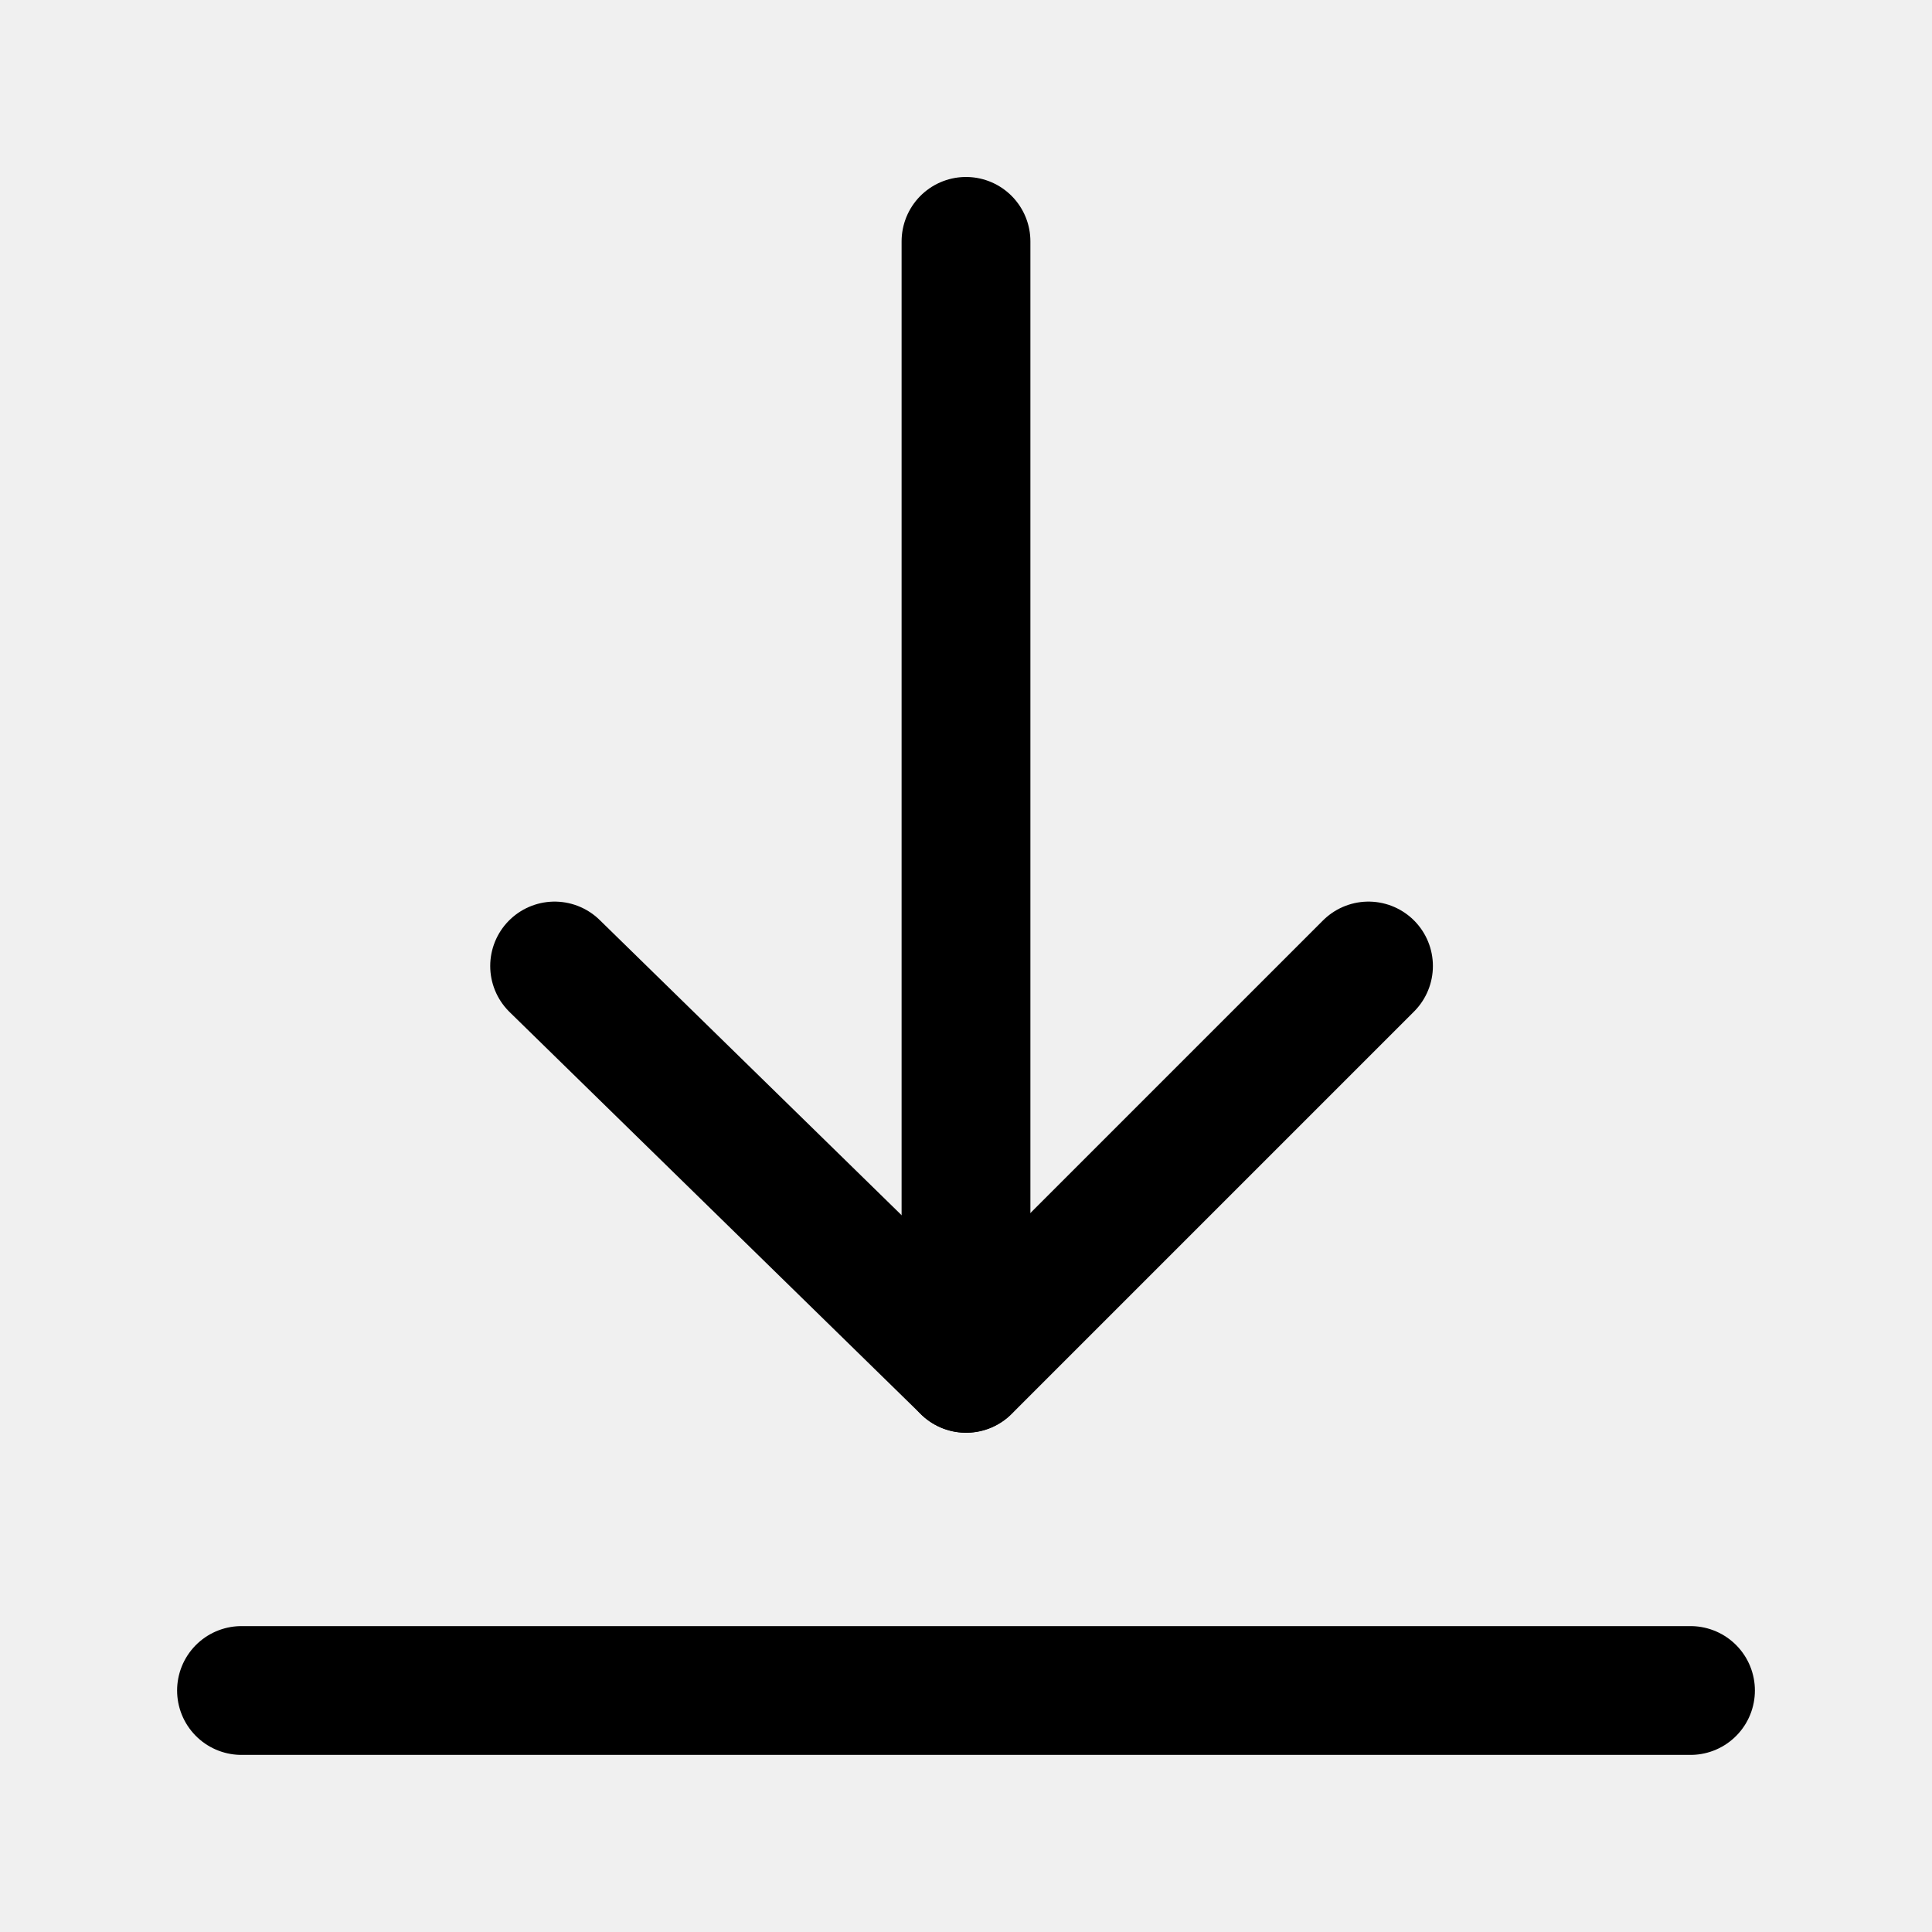
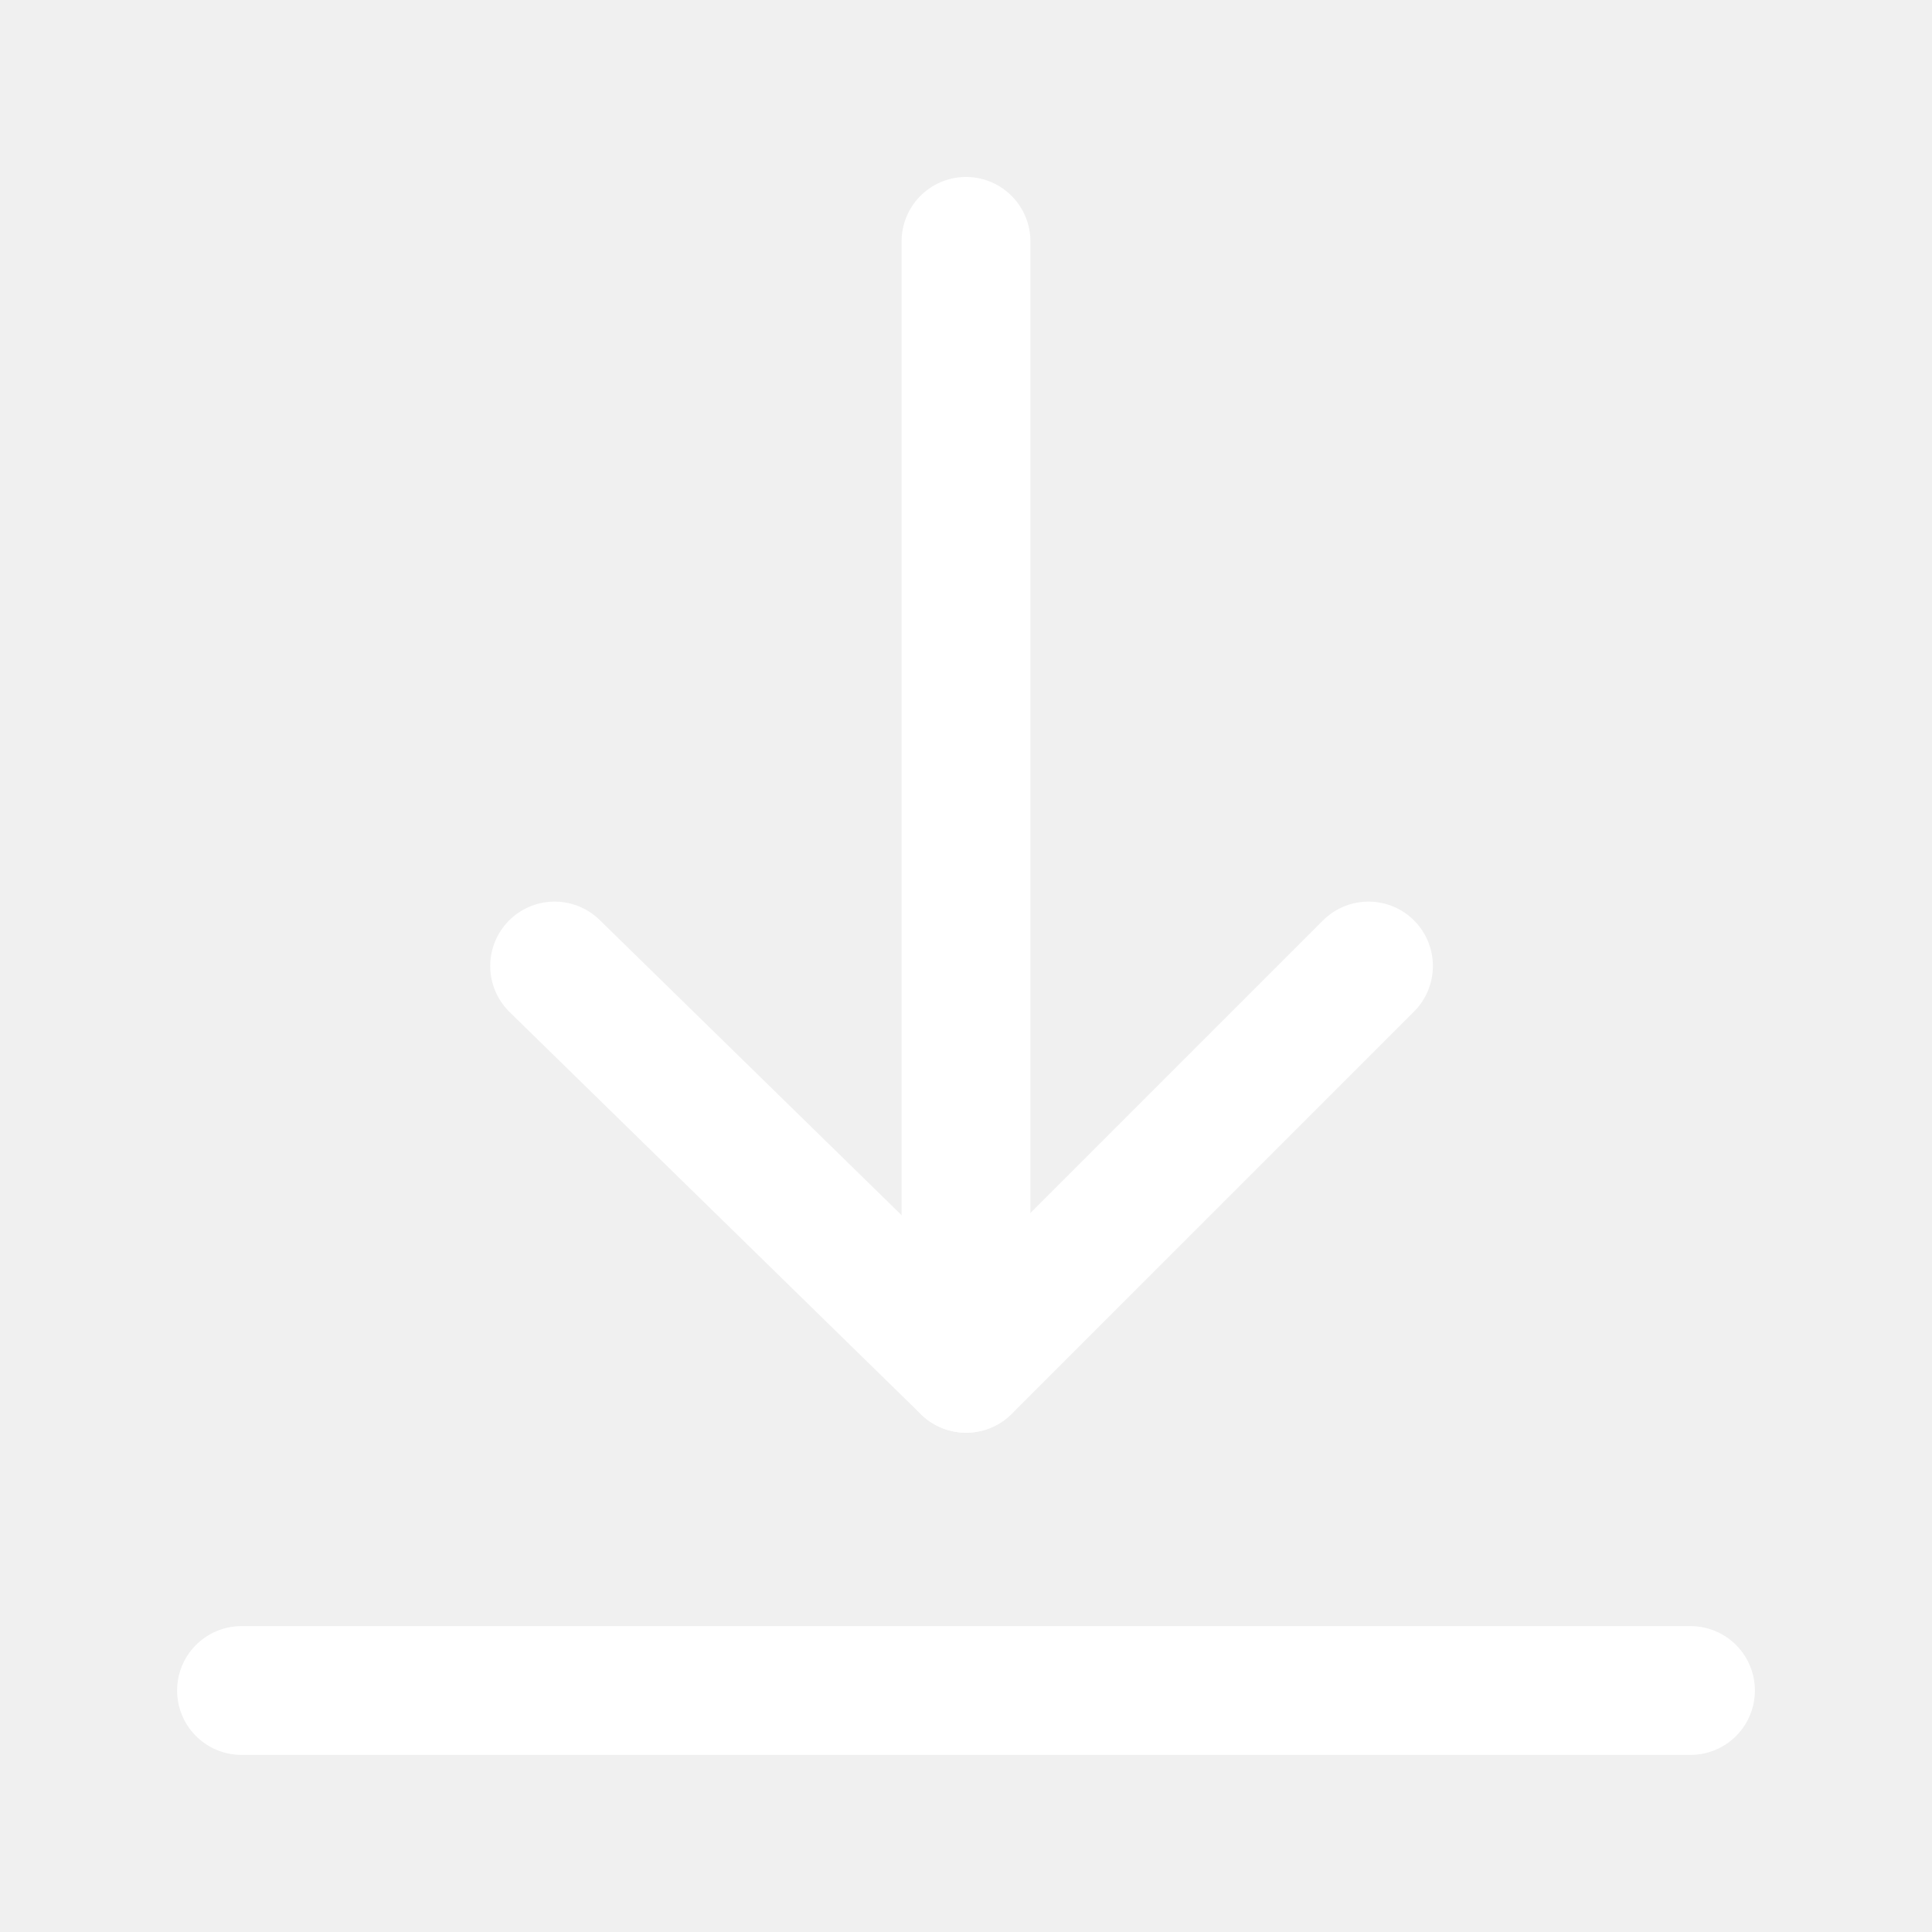
<svg xmlns="http://www.w3.org/2000/svg" width="15" height="15" viewBox="0 0 15 15" fill="none">
-   <path d="M10.625 7.5L7.501 10.624L4.306 7.5" stroke="black" stroke-linecap="round" stroke-linejoin="round" />
-   <path d="M7.5 10.623L7.5 1.874" stroke="black" stroke-linecap="round" stroke-linejoin="round" />
-   <path d="M1.875 13.125H13.125" stroke="black" stroke-linecap="round" stroke-linejoin="round" />
+   <path d="M10.625 7.5L7.501 10.624L4.306 7.5" stroke="white" stroke-linecap="round" stroke-linejoin="round" />
+   <path d="M7.5 10.623L7.5 1.874" stroke="white" stroke-linecap="round" stroke-linejoin="round" />
+   <path d="M1.875 13.125H13.125" stroke="white" stroke-linecap="round" stroke-linejoin="round" />
</svg>
